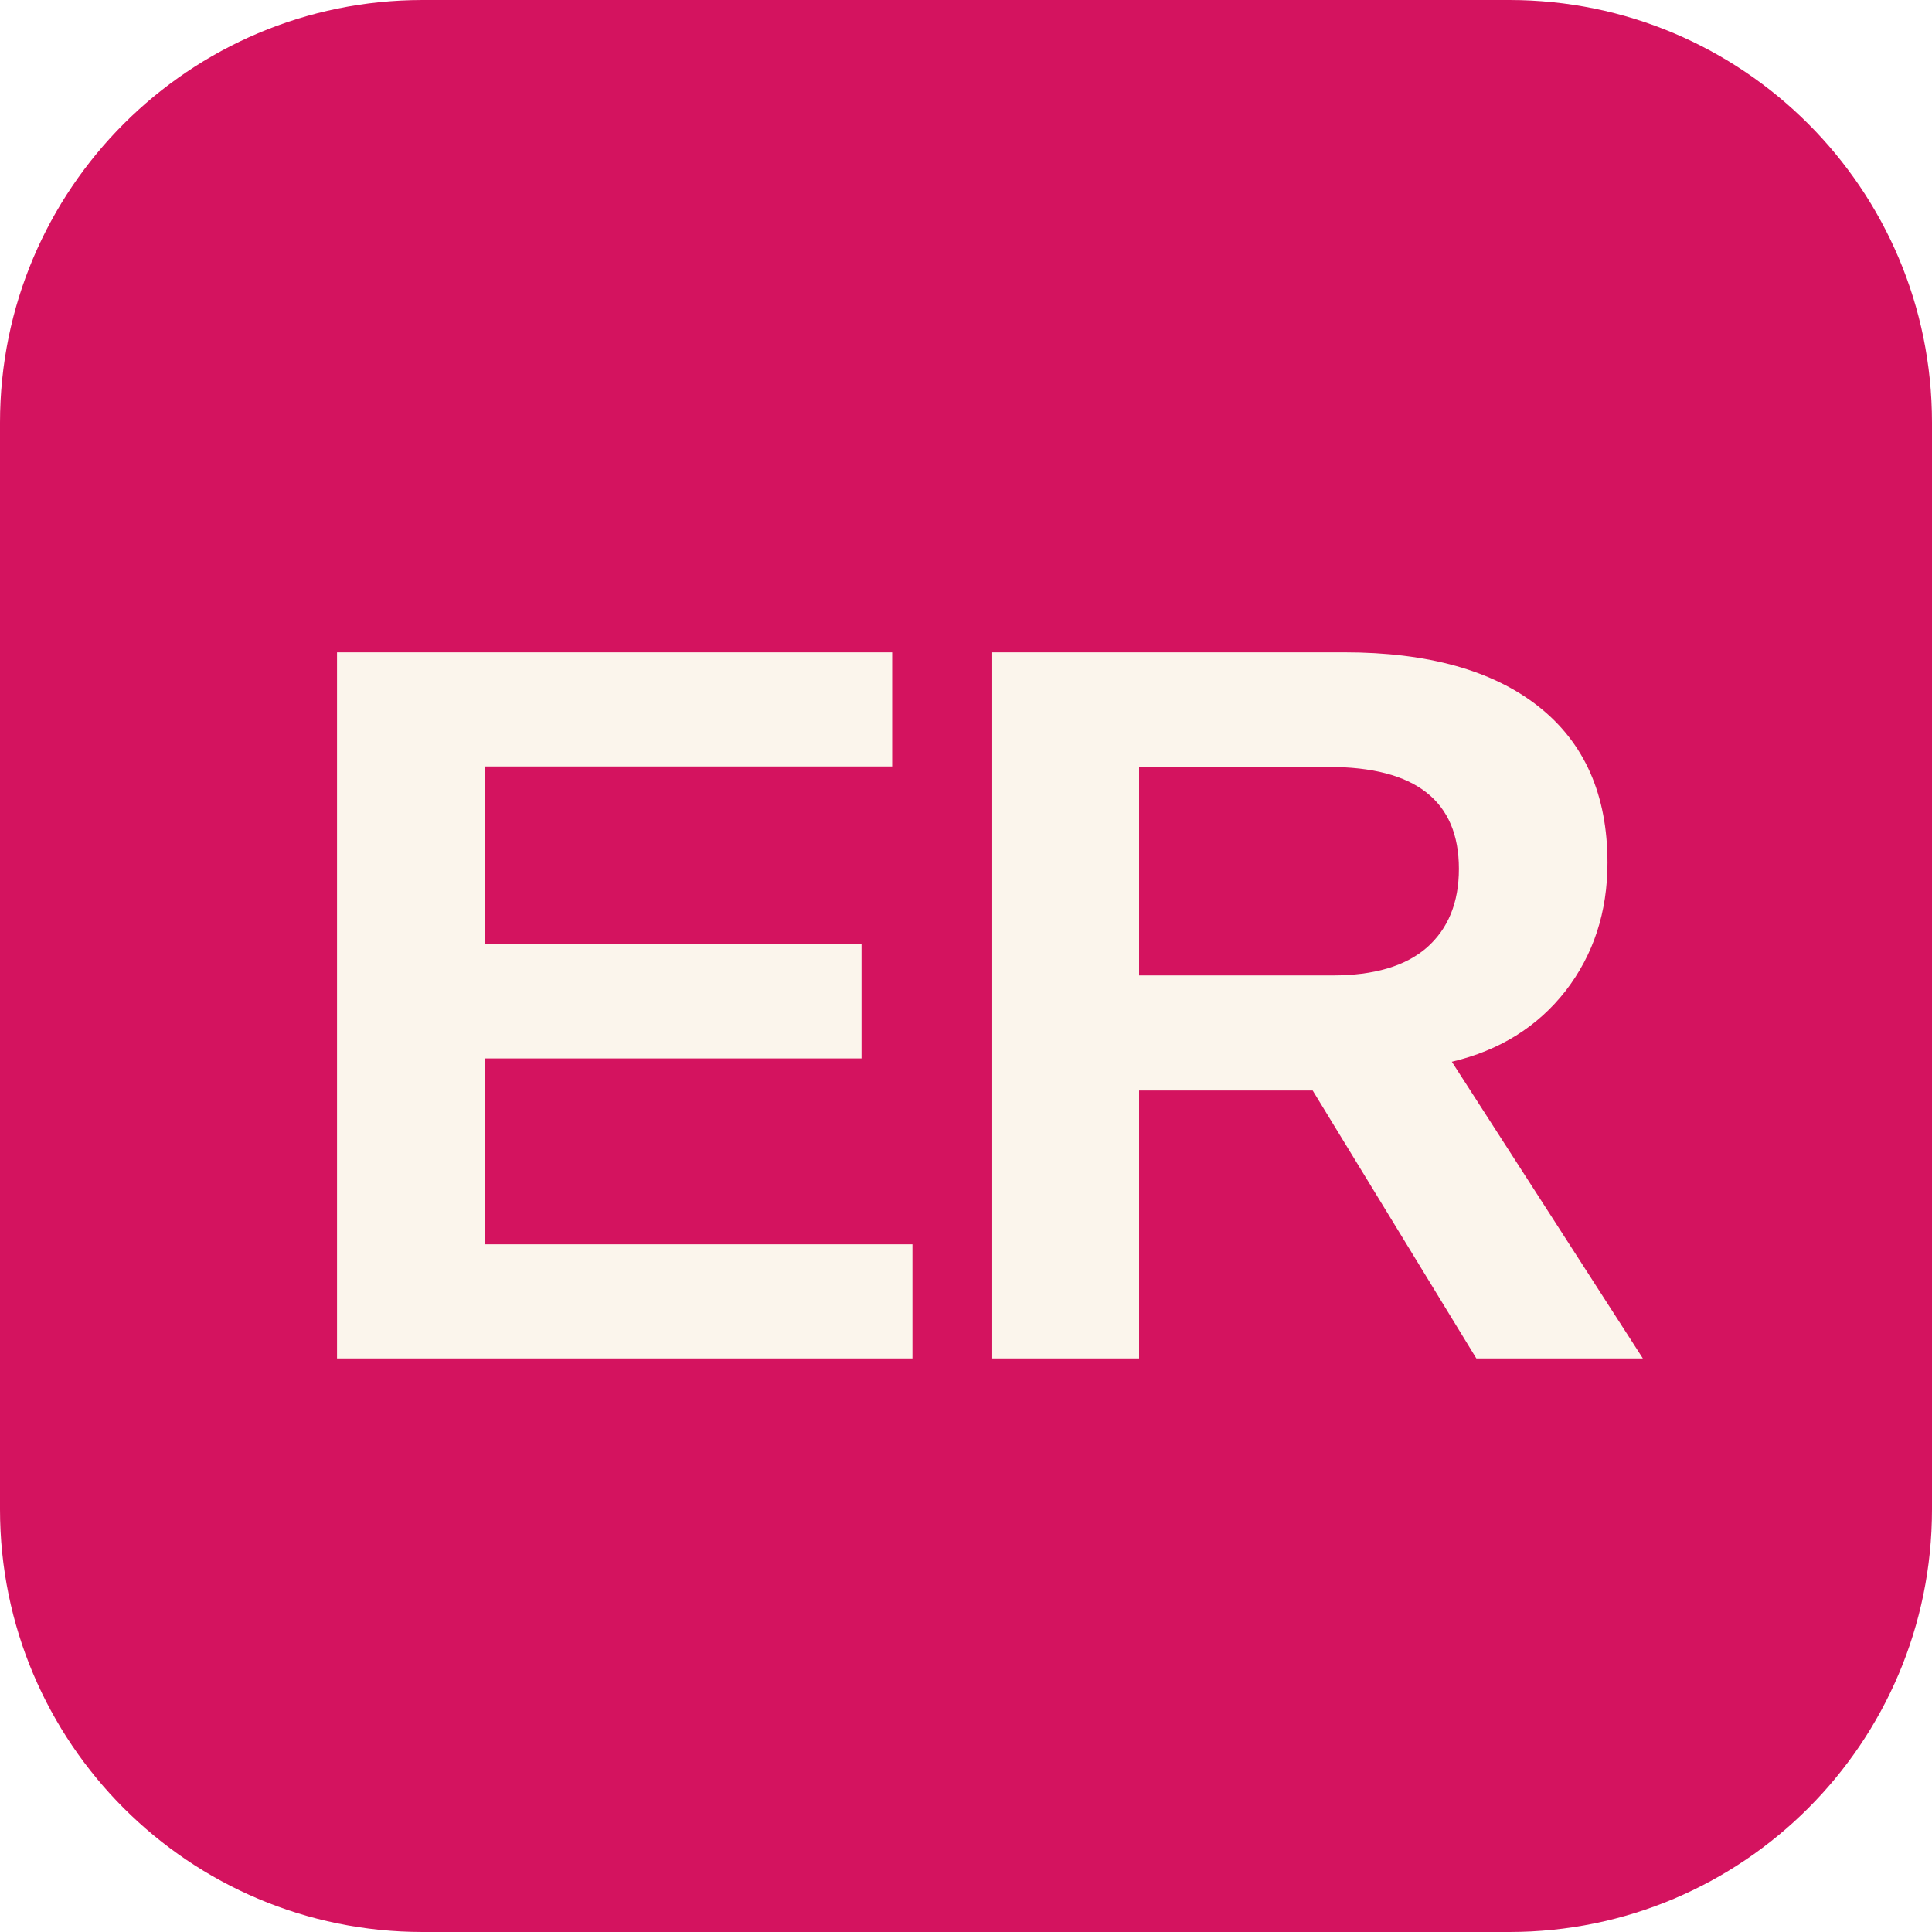
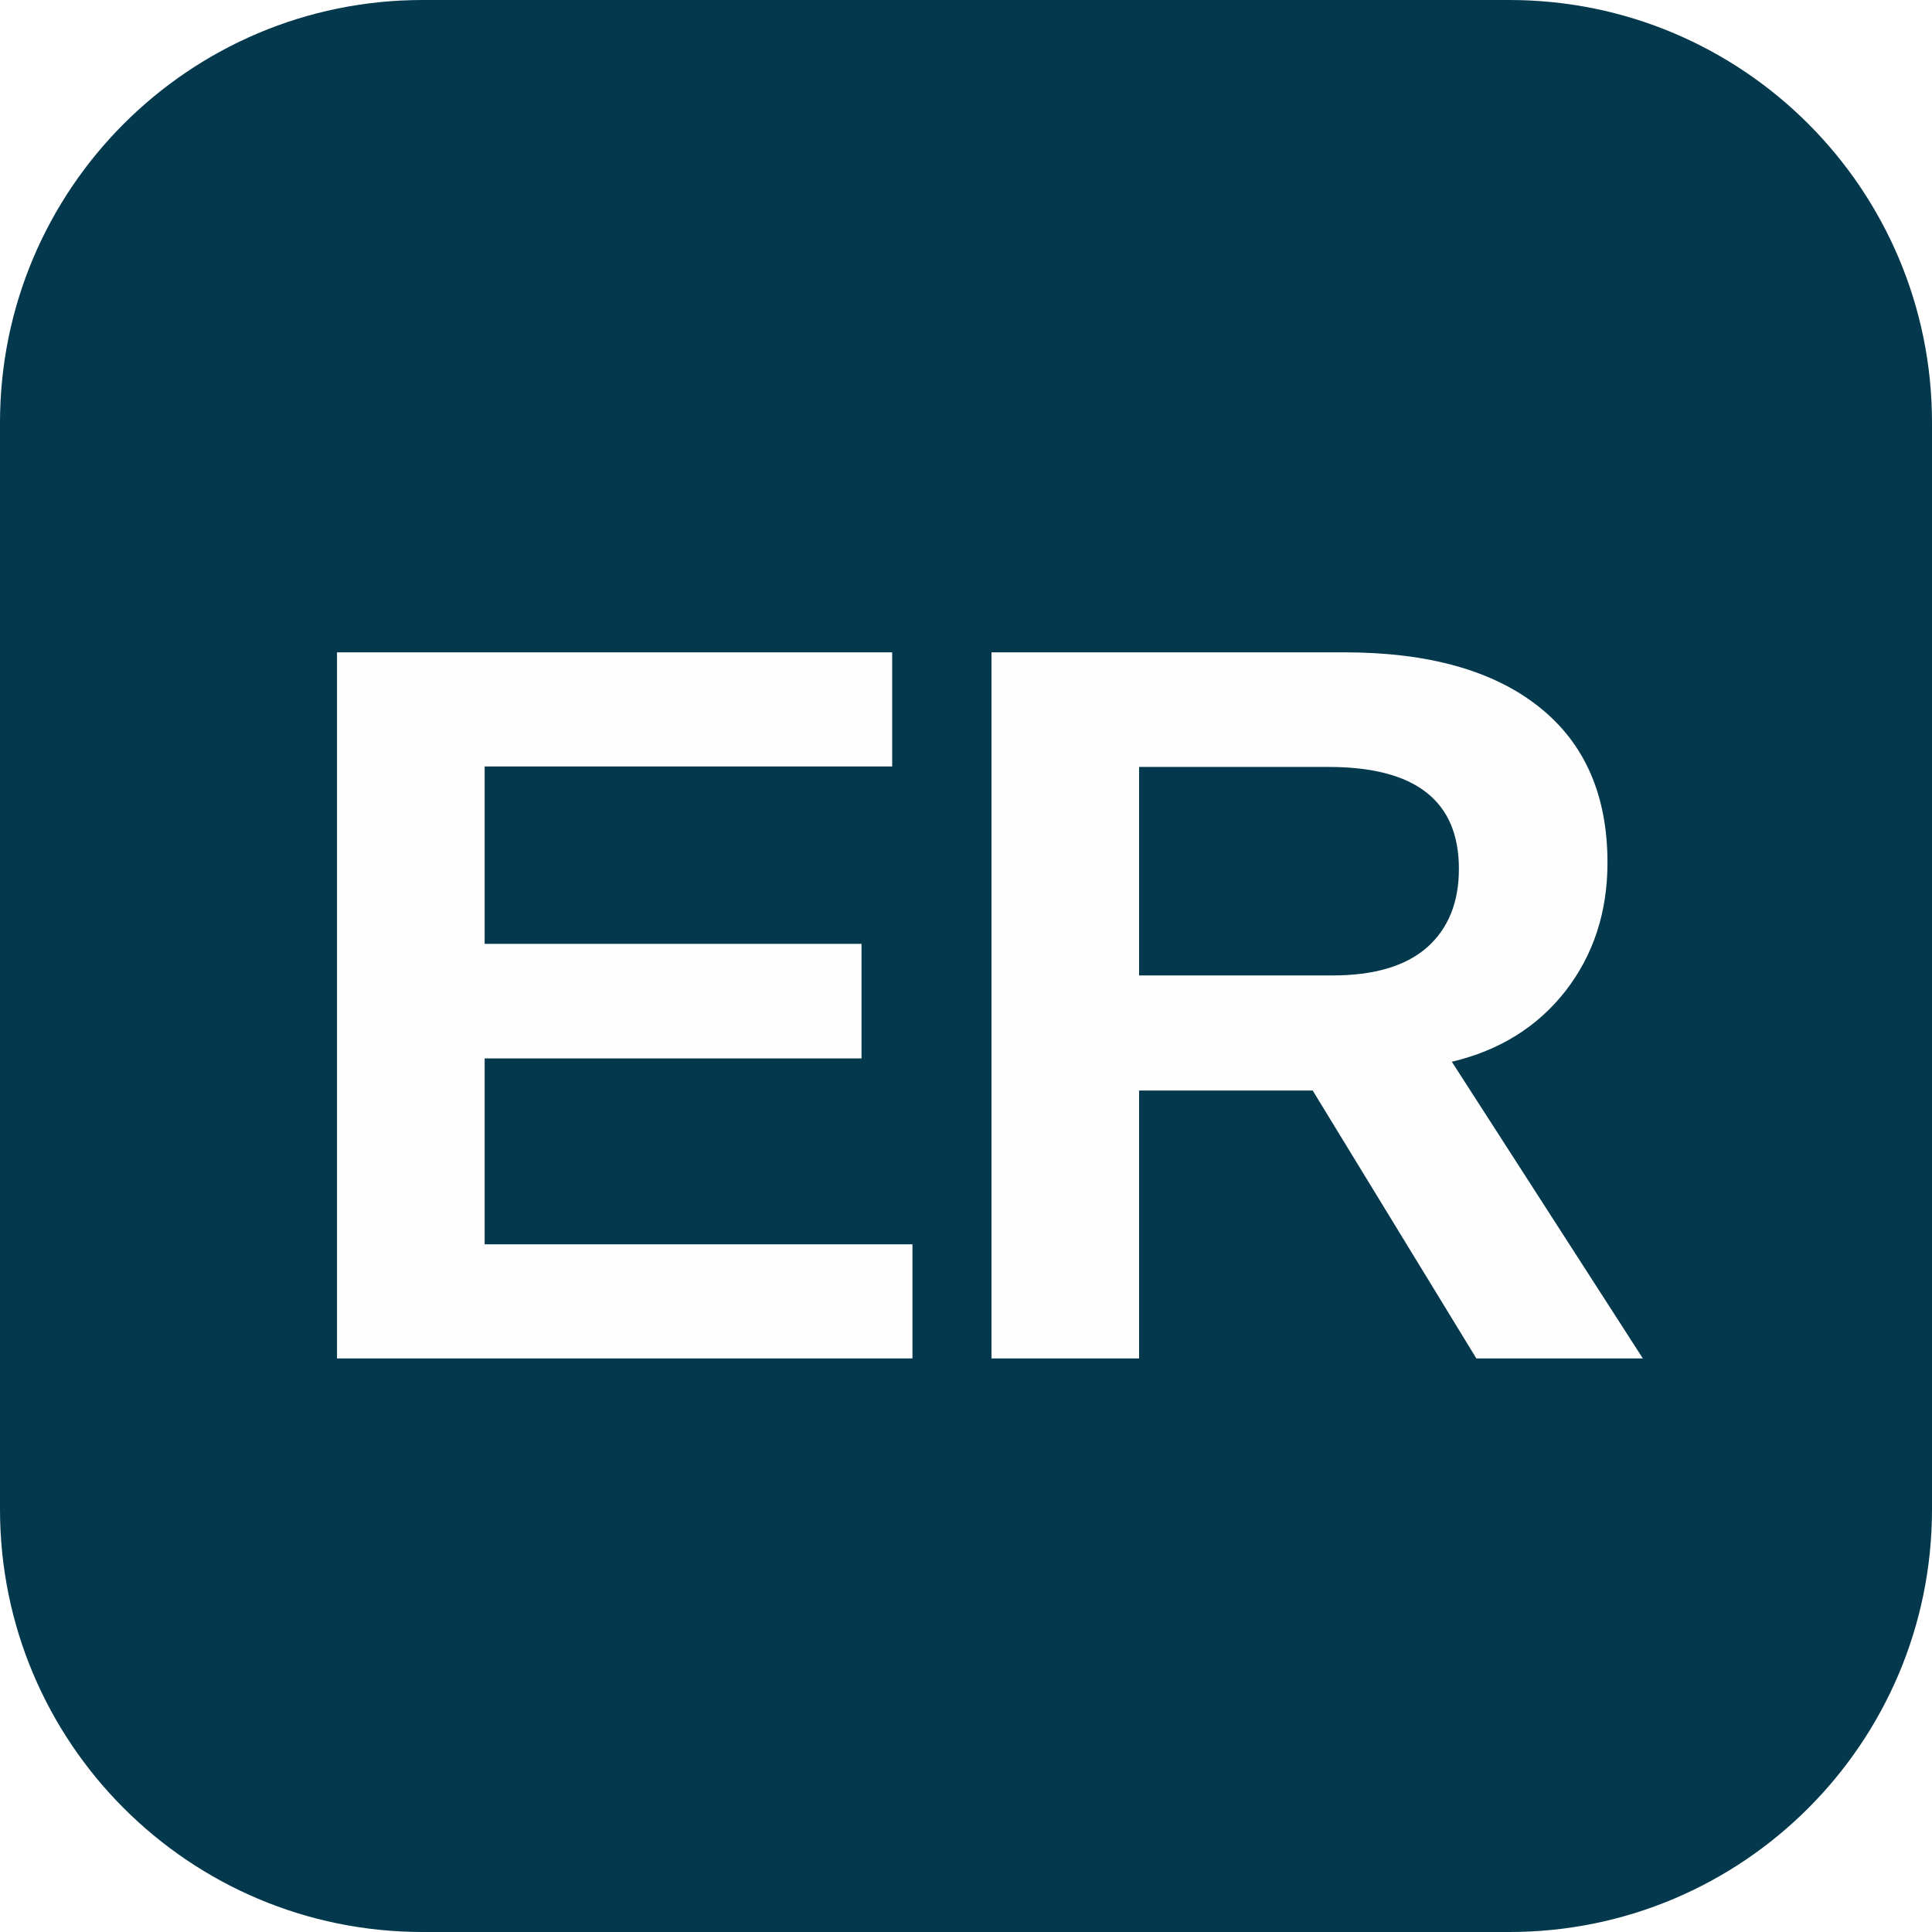
<svg xmlns="http://www.w3.org/2000/svg" viewBox="0 0 64 64" role="img" aria-label="Eduardo Reiner">
-   <rect width="64" height="64" rx="14" fill="#d4135f" />
-   <text x="32" y="45" text-anchor="middle" fill="#fbf5ec" font-family="Archivo, Arial, system-ui, sans-serif" font-size="34" font-weight="800" letter-spacing="-1">ER</text>
+   <rect width="64" height="64" rx="14" fill="#03384d" />
+   <text x="32" y="45" text-anchor="middle" fill="#fefefe" font-family="Montserrat, Arial, system-ui, sans-serif" font-size="34" font-weight="700" letter-spacing="-1">ER</text>
</svg>
